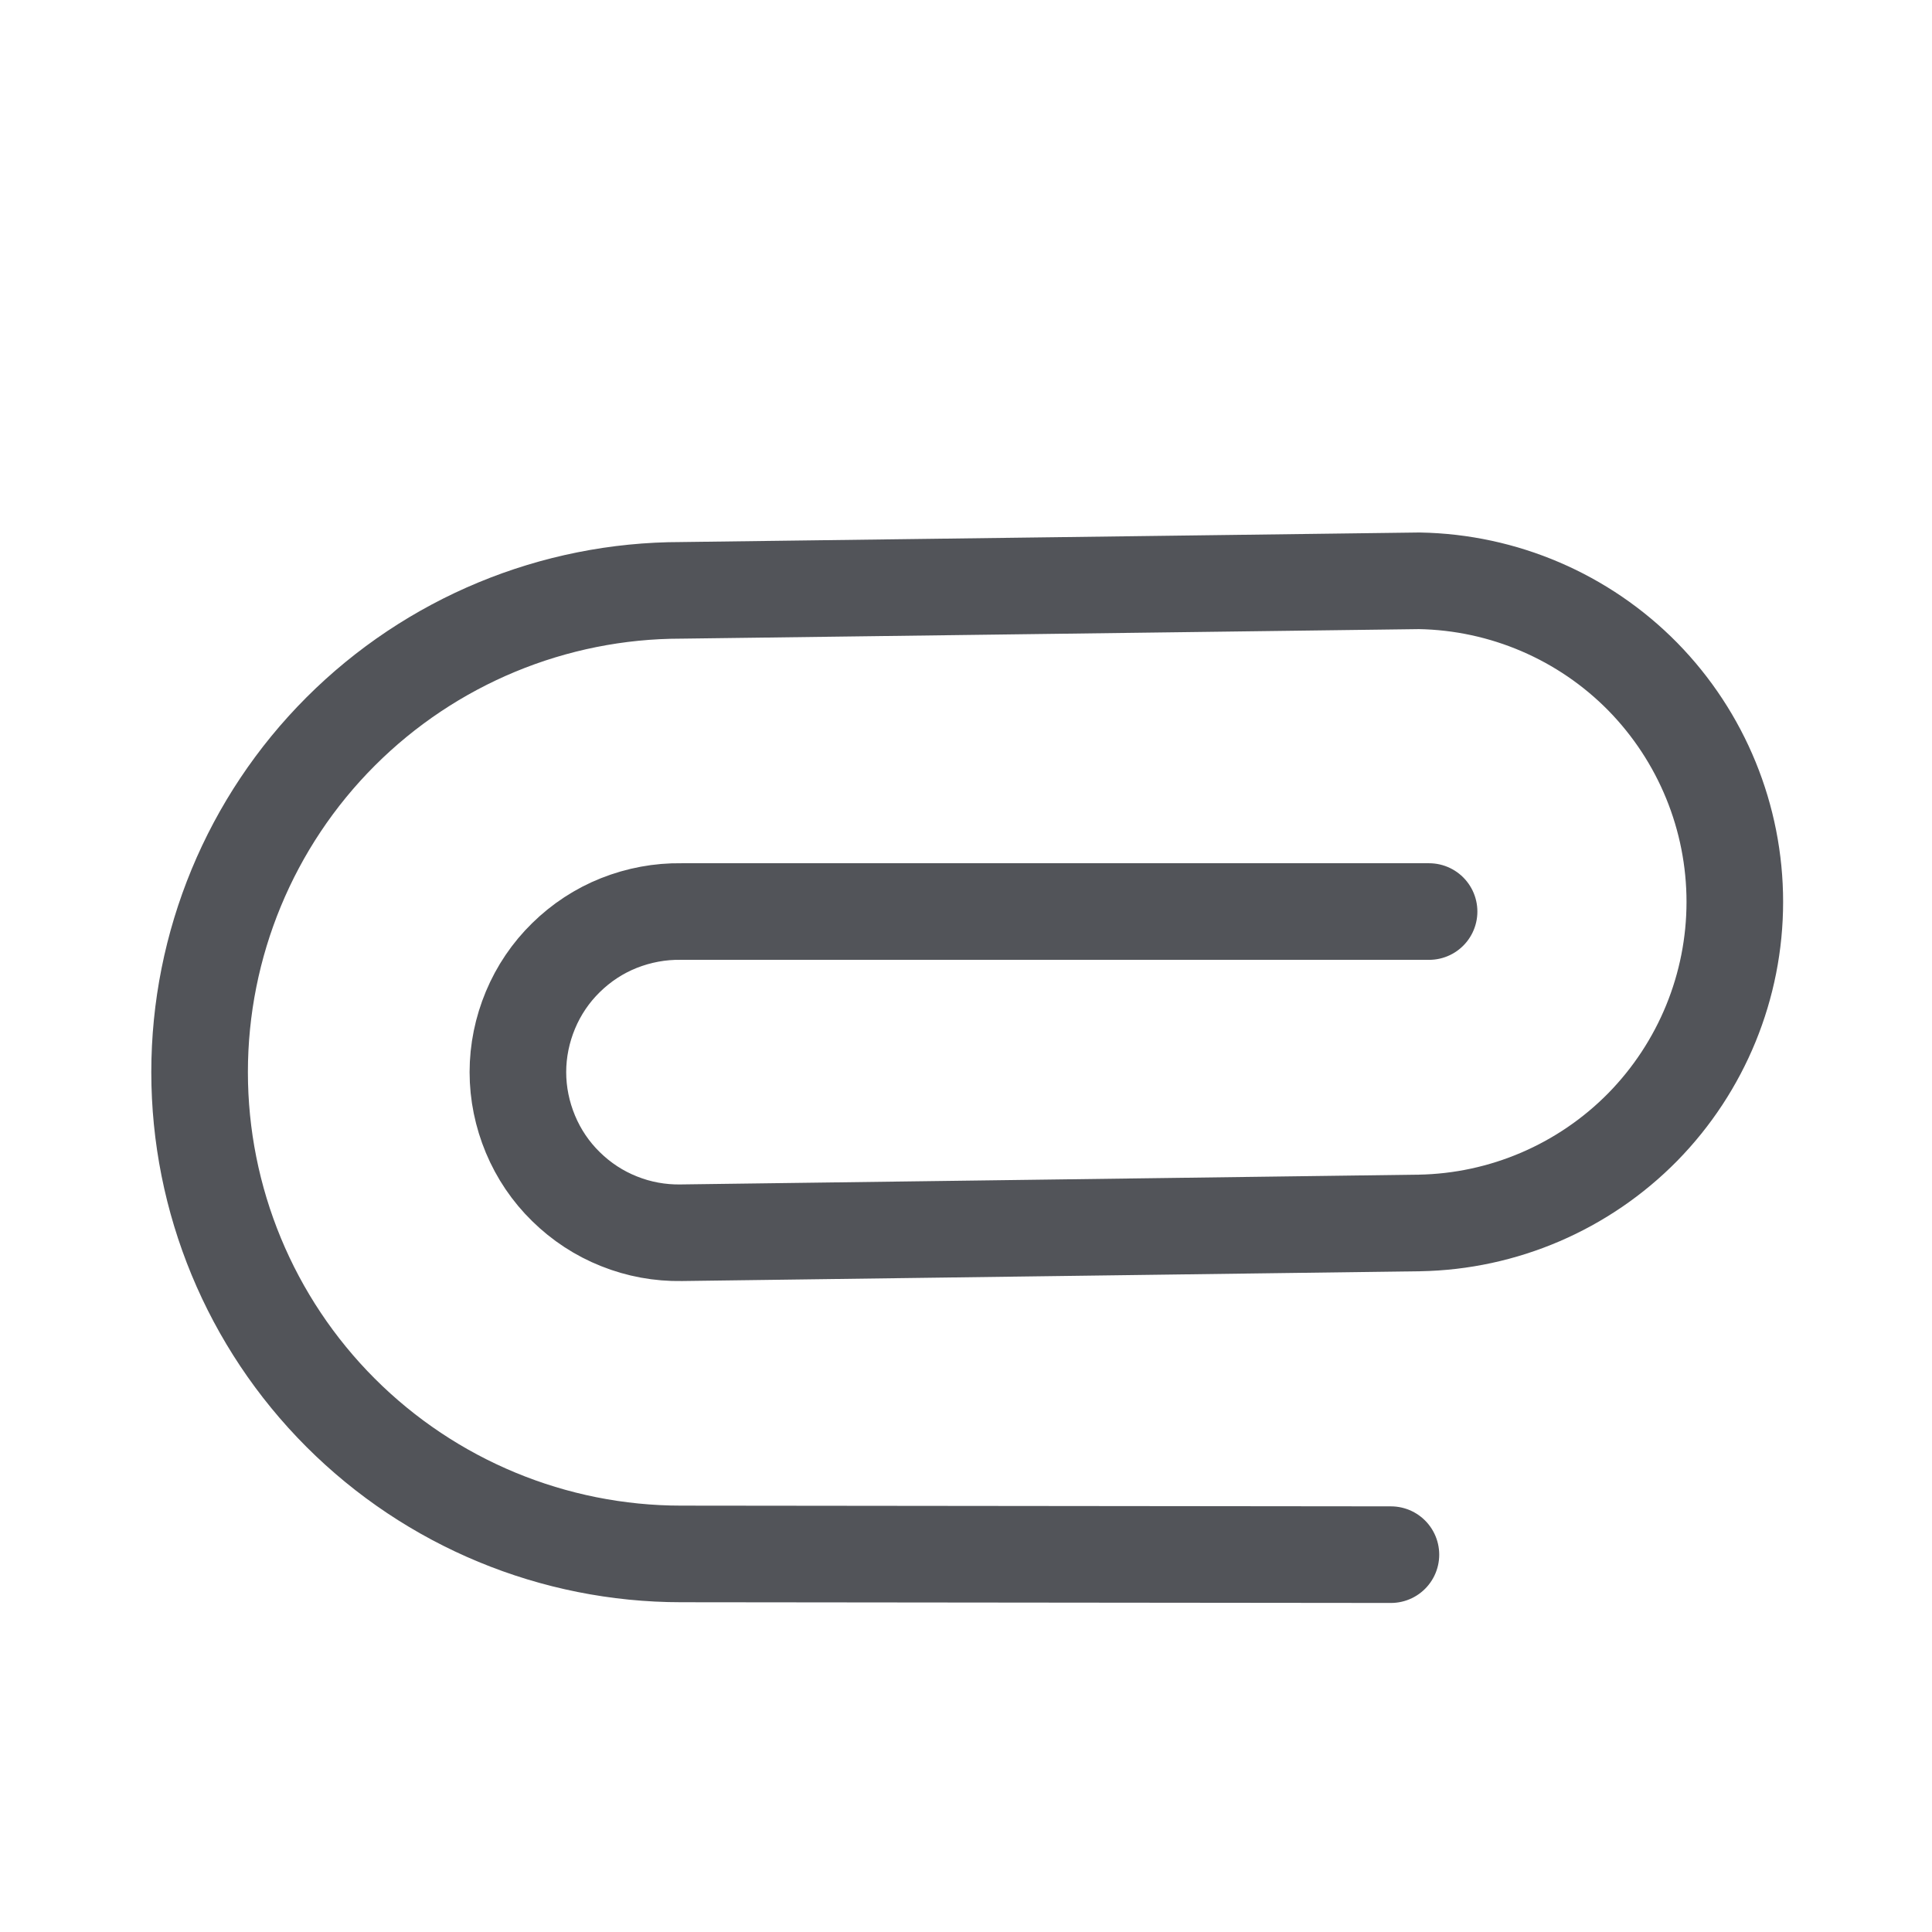
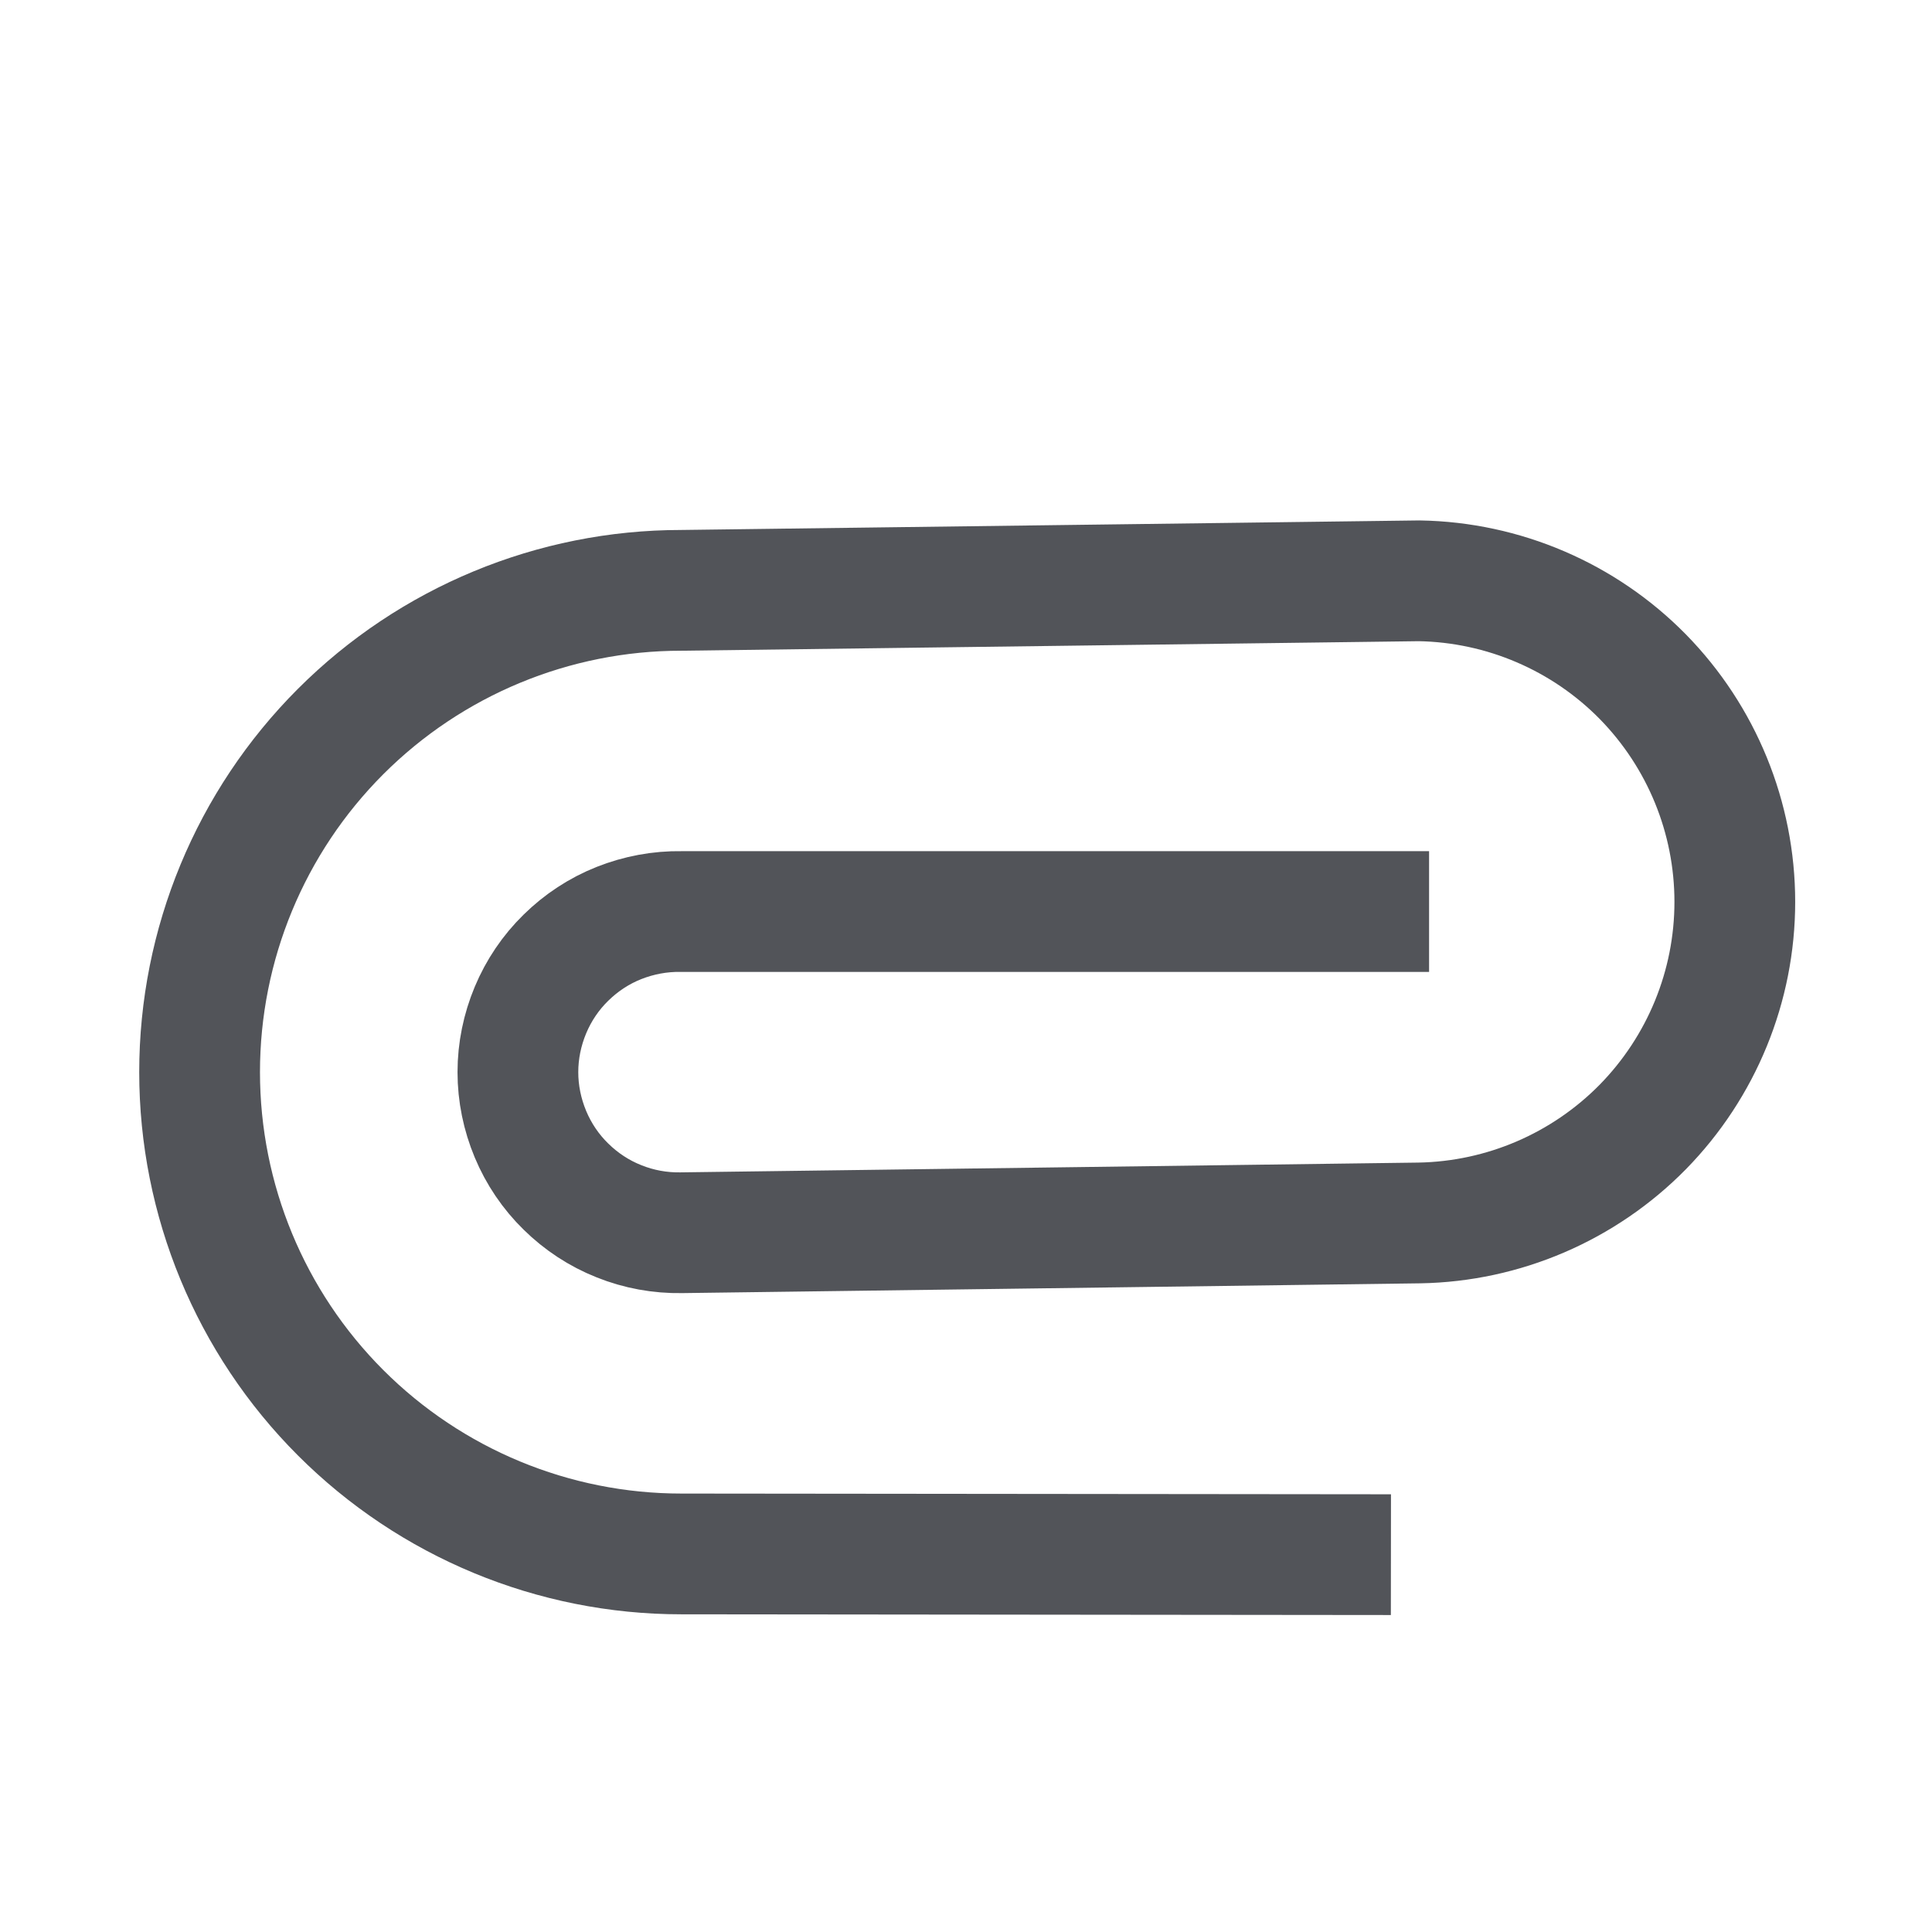
<svg xmlns="http://www.w3.org/2000/svg" width="16" height="16" viewBox="0 0 16 16" fill="none">
  <g id="Frame 4684">
-     <path id="Vector" d="M11.835 7.549L5.642 7.549C5.466 7.546 5.29 7.579 5.126 7.644C4.962 7.709 4.813 7.807 4.687 7.931C4.561 8.054 4.461 8.202 4.393 8.365C4.325 8.528 4.289 8.702 4.289 8.879C4.289 9.056 4.325 9.23 4.393 9.393C4.461 9.556 4.561 9.704 4.687 9.827C4.813 9.951 4.962 10.049 5.126 10.114C5.29 10.18 5.466 10.212 5.642 10.209L11.754 10.128C12.451 10.116 13.116 9.83 13.605 9.333C14.093 8.835 14.367 8.166 14.367 7.469C14.367 6.771 14.093 6.102 13.605 5.604C13.116 5.107 12.451 4.822 11.754 4.81L5.642 4.889C4.584 4.889 3.569 5.31 2.821 6.058C2.073 6.806 1.653 7.821 1.653 8.879C1.653 9.937 2.073 10.952 2.821 11.7C3.569 12.448 4.584 12.869 5.642 12.869L11.519 12.875" stroke="#525459" stroke-width="0.8" stroke-linecap="round" stroke-linejoin="round" />
+     <path id="Vector" d="M11.835 7.549L5.642 7.549C5.466 7.546 5.29 7.579 5.126 7.644C4.962 7.709 4.813 7.807 4.687 7.931C4.561 8.054 4.461 8.202 4.393 8.365C4.325 8.528 4.289 8.702 4.289 8.879C4.289 9.056 4.325 9.23 4.393 9.393C4.461 9.556 4.561 9.704 4.687 9.827C4.813 9.951 4.962 10.049 5.126 10.114C5.29 10.18 5.466 10.212 5.642 10.209L11.754 10.128C12.451 10.116 13.116 9.83 13.605 9.333C14.093 8.835 14.367 8.166 14.367 7.469C14.367 6.771 14.093 6.102 13.605 5.604C13.116 5.107 12.451 4.822 11.754 4.81L5.642 4.889C4.584 4.889 3.569 5.31 2.821 6.058C2.073 6.806 1.653 7.821 1.653 8.879C1.653 9.937 2.073 10.952 2.821 11.7C3.569 12.448 4.584 12.869 5.642 12.869L11.519 12.875" stroke="#525459" strokeWidth="0.8" strokeLinecap="round" strokeLinejoin="round" />
  </g>
</svg>
